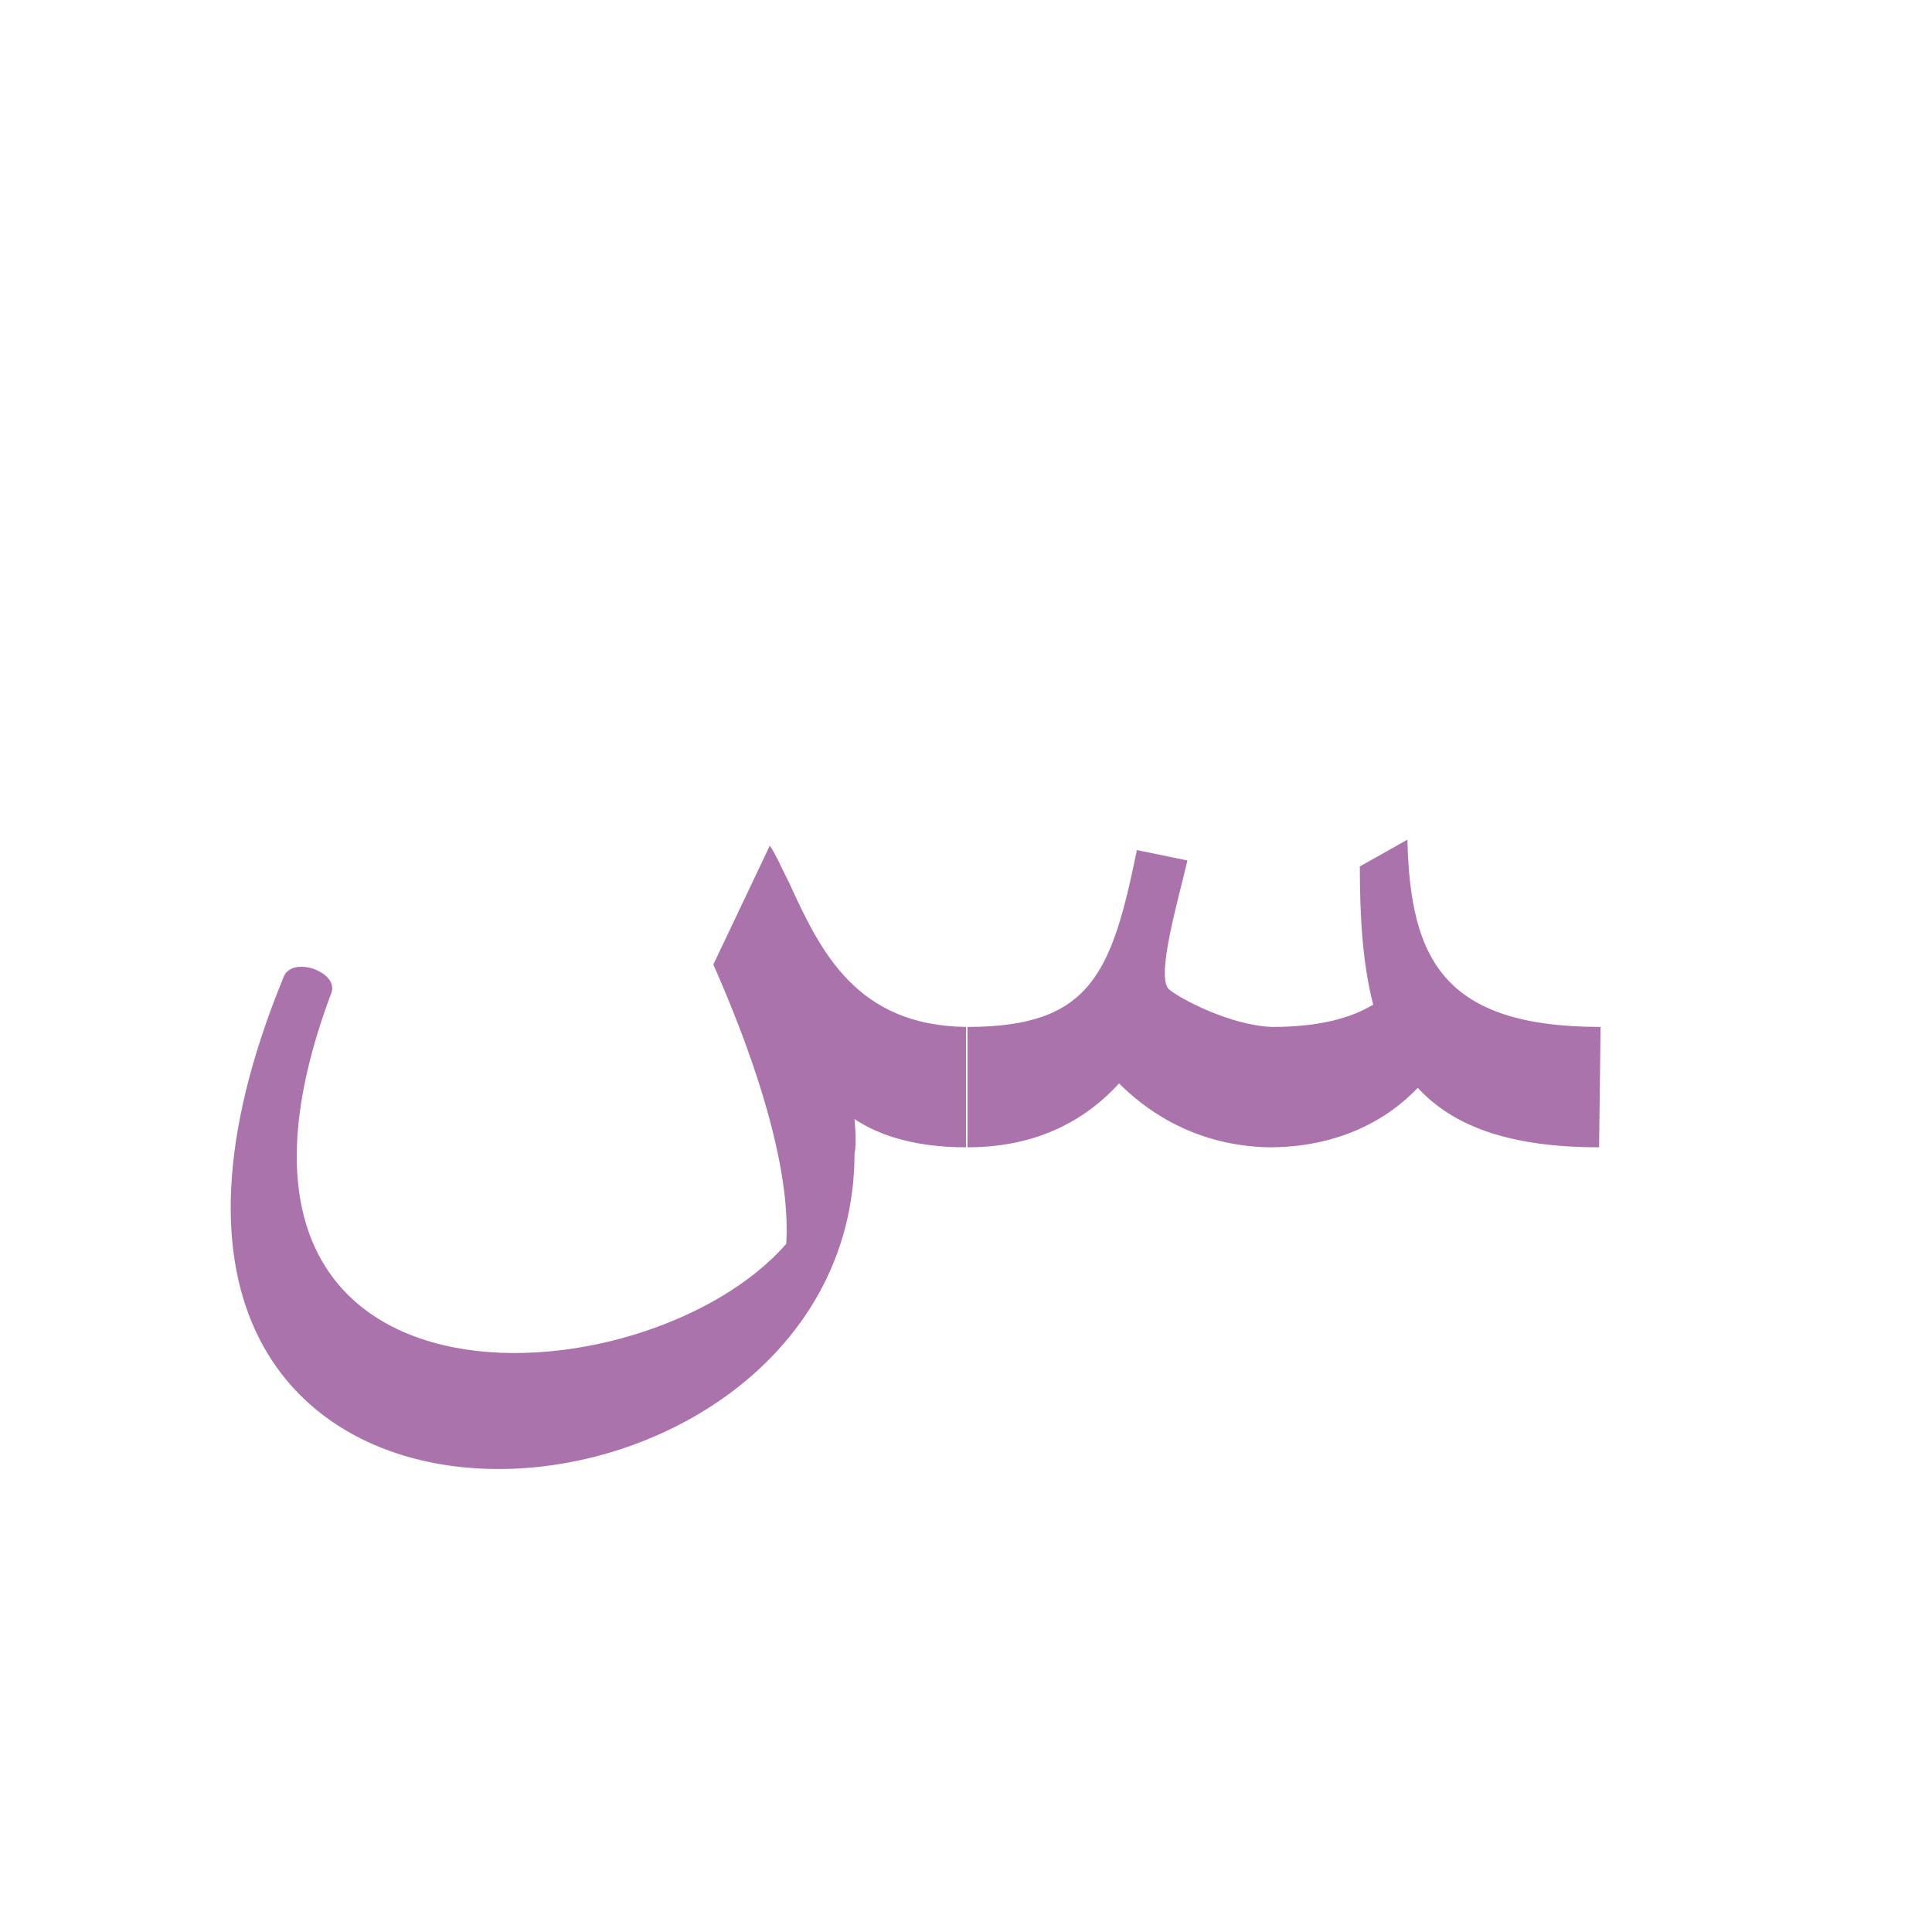
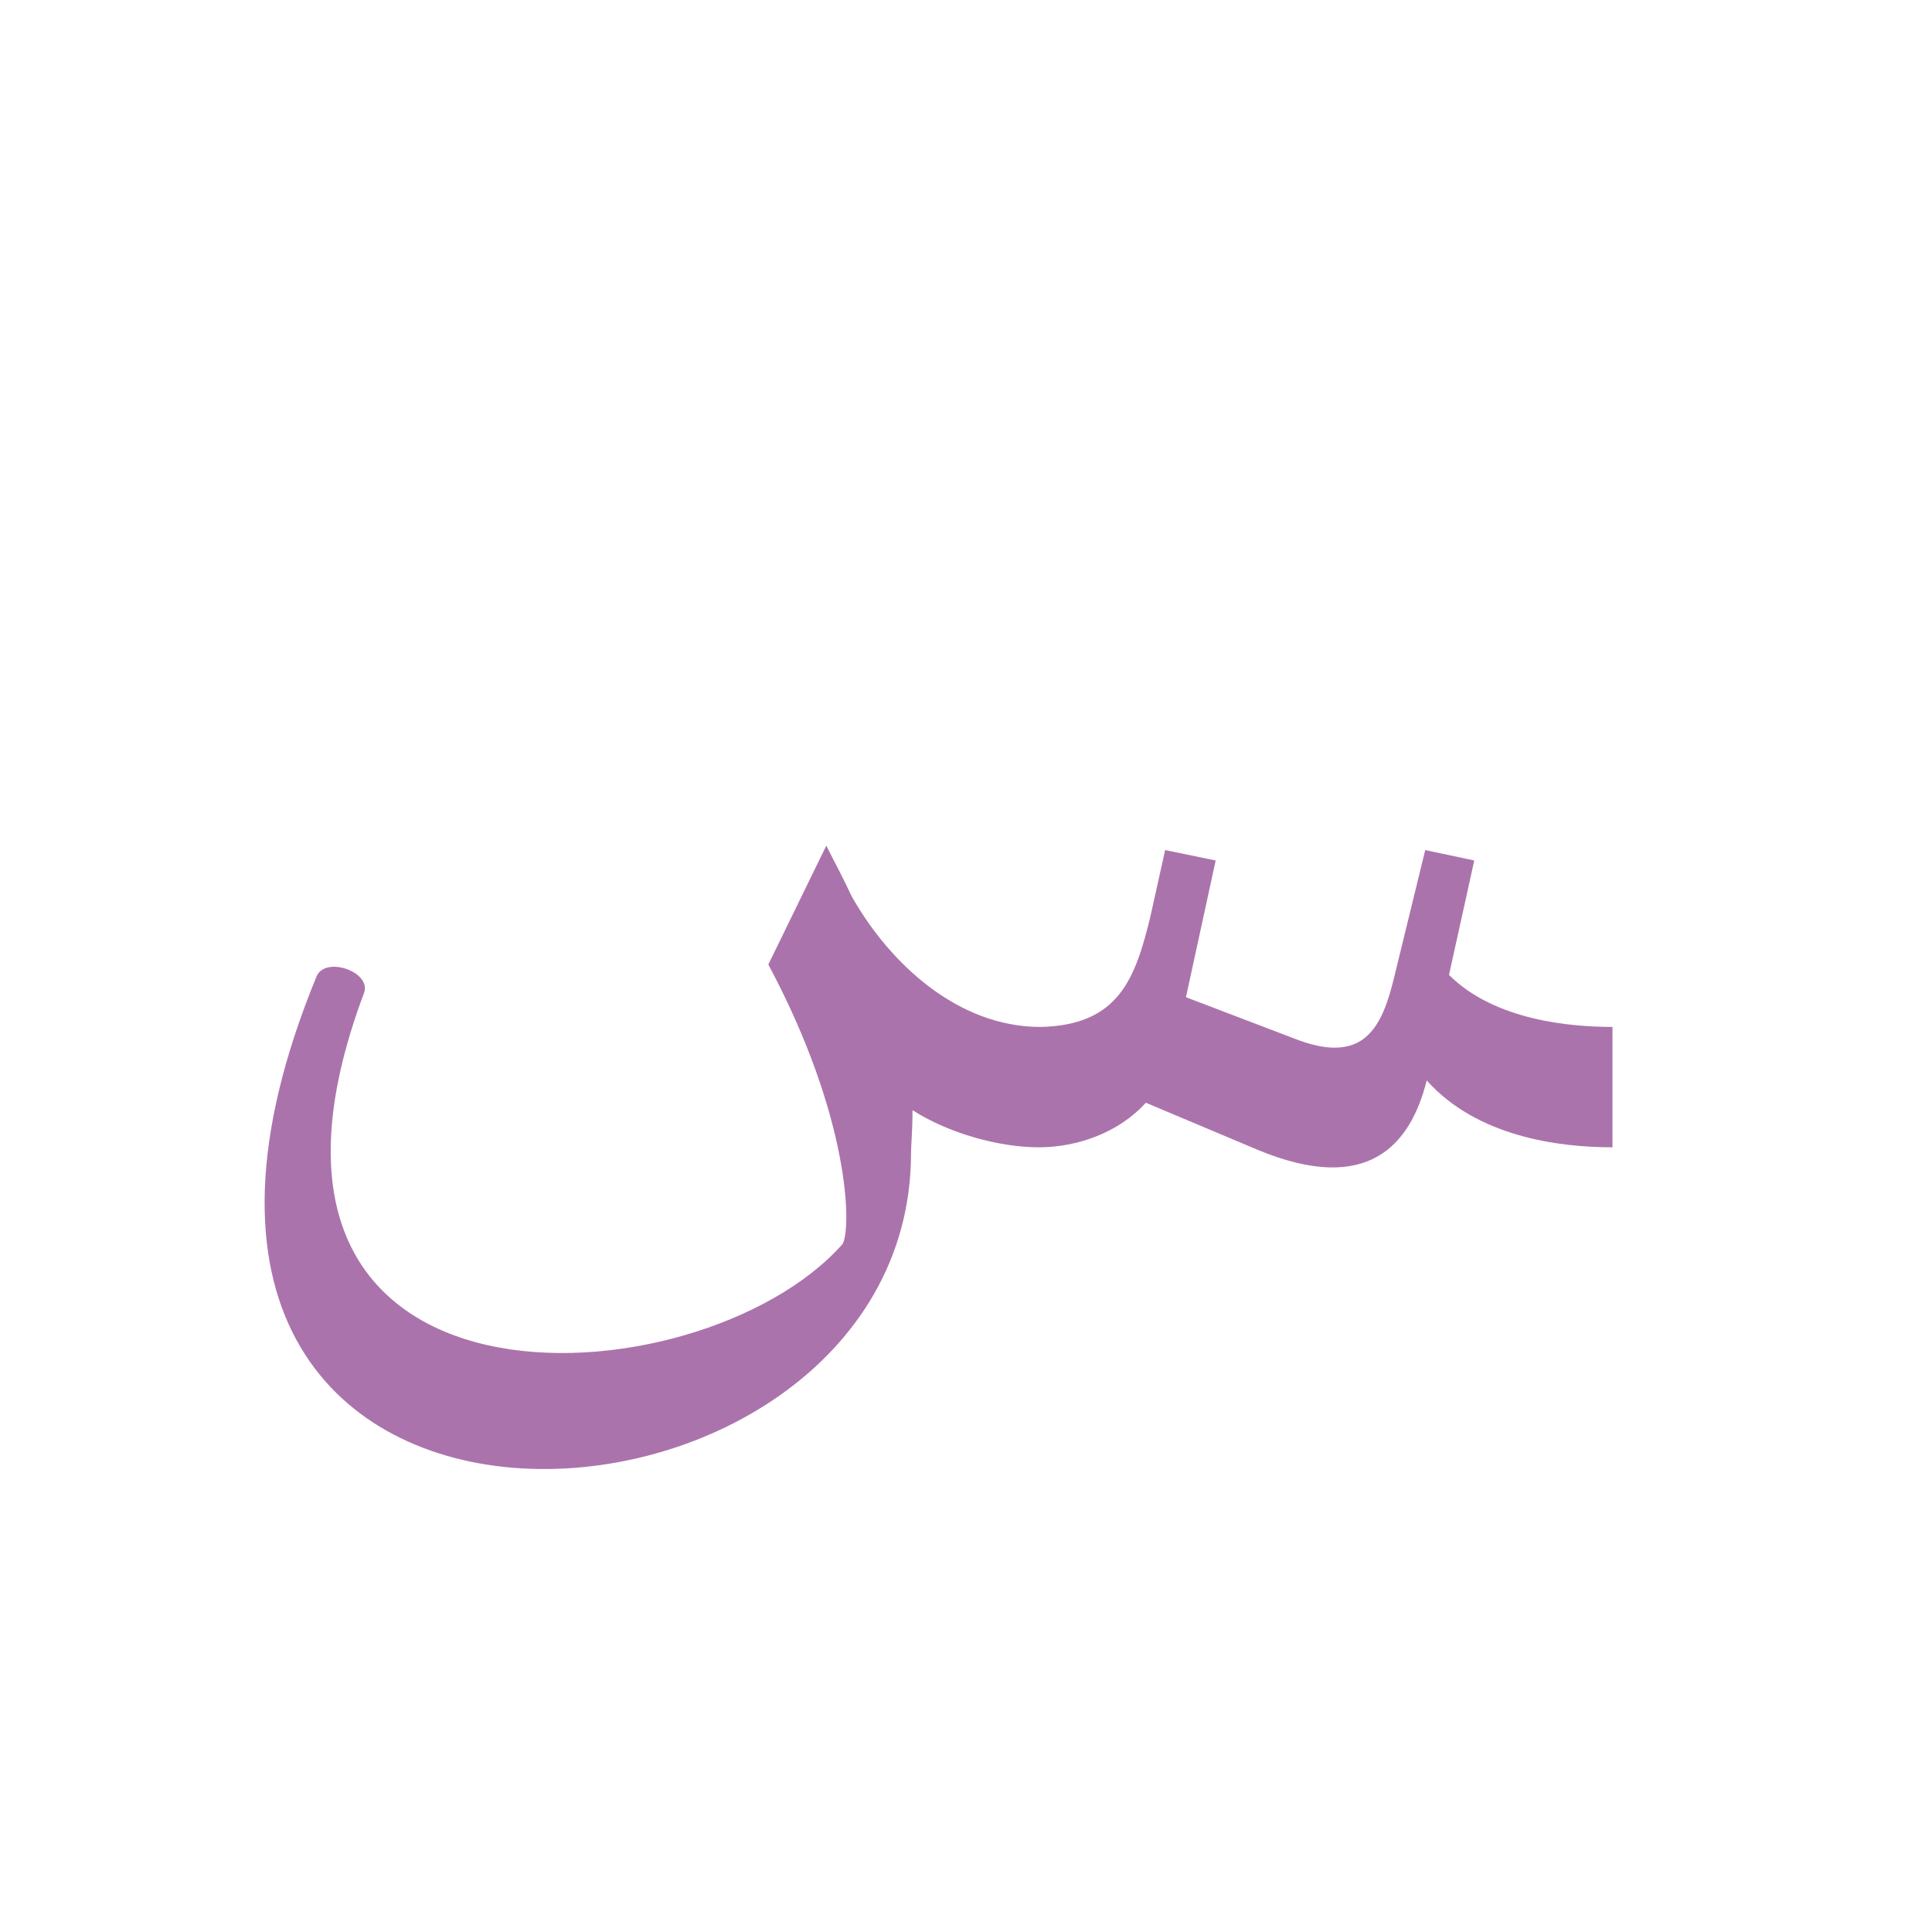
<svg xmlns="http://www.w3.org/2000/svg" xml:space="preserve" width="1300px" height="1300px" version="1.0" style="shape-rendering:geometricPrecision; text-rendering:geometricPrecision; image-rendering:optimizeQuality; fill-rule:evenodd; clip-rule:evenodd" viewBox="0 0 1300 1056">
  <defs>
    <style type="text/css">
   
    .fil0 {fill:#660066;fill-opacity:0.549}
   
  </style>
  </defs>
  <g id="_100:master">
-     <path class="fil0" d="M924 554c-15,9 -36,15 -68,15 -28,-1 -62,-19 -69,-25 -10,-7 6,-61 12,-87l-34 -7c-17,83 -31,119 -114,119l0 81c49,0 81,-20 102,-43 14,14 47,42 101,43l0 0c46,0 79,-18 100,-40 24,26 62,40 122,40l1 -81c-107,0 -128,-47 -130,-126l-32 18c0,35 2,66 9,93zm-274 96c-32,0 -57,-7 -75,-19 1,11 1,19 0,23 0,283 -565,321 -384,-119 6,-14 37,-3 32,11 -112,298 211,278 306,169 1,-16 3,-70 -49,-188l38 -80c4,6 7,13 10,19l0 0 3 6c21,46 45,96 119,97l0 81z" />
+     <path class="fil0" d="M614 625c0,14 -1,24 -1,29 0,283 -581,321 -400,-119 6,-14 37,-3 32,11 -112,298 226,278 322,169 6,-11 5,-85 -50,-188l39 -80c6,12 12,23 17,34 26,46 72,88 127,88 53,-1 64,-33 74,-74l10 -45 34 7 -20 92 76 29c44,16 56,-9 64,-42l21 -86 33 7 -17 77c31,31 83,35 110,35l0 81c-36,0 -91,-7 -125,-45 -11,44 -40,77 -113,47l-76 -32c-18,20 -46,30 -72,30 -26,0 -60,-9 -85,-25z" />
  </g>
</svg>
